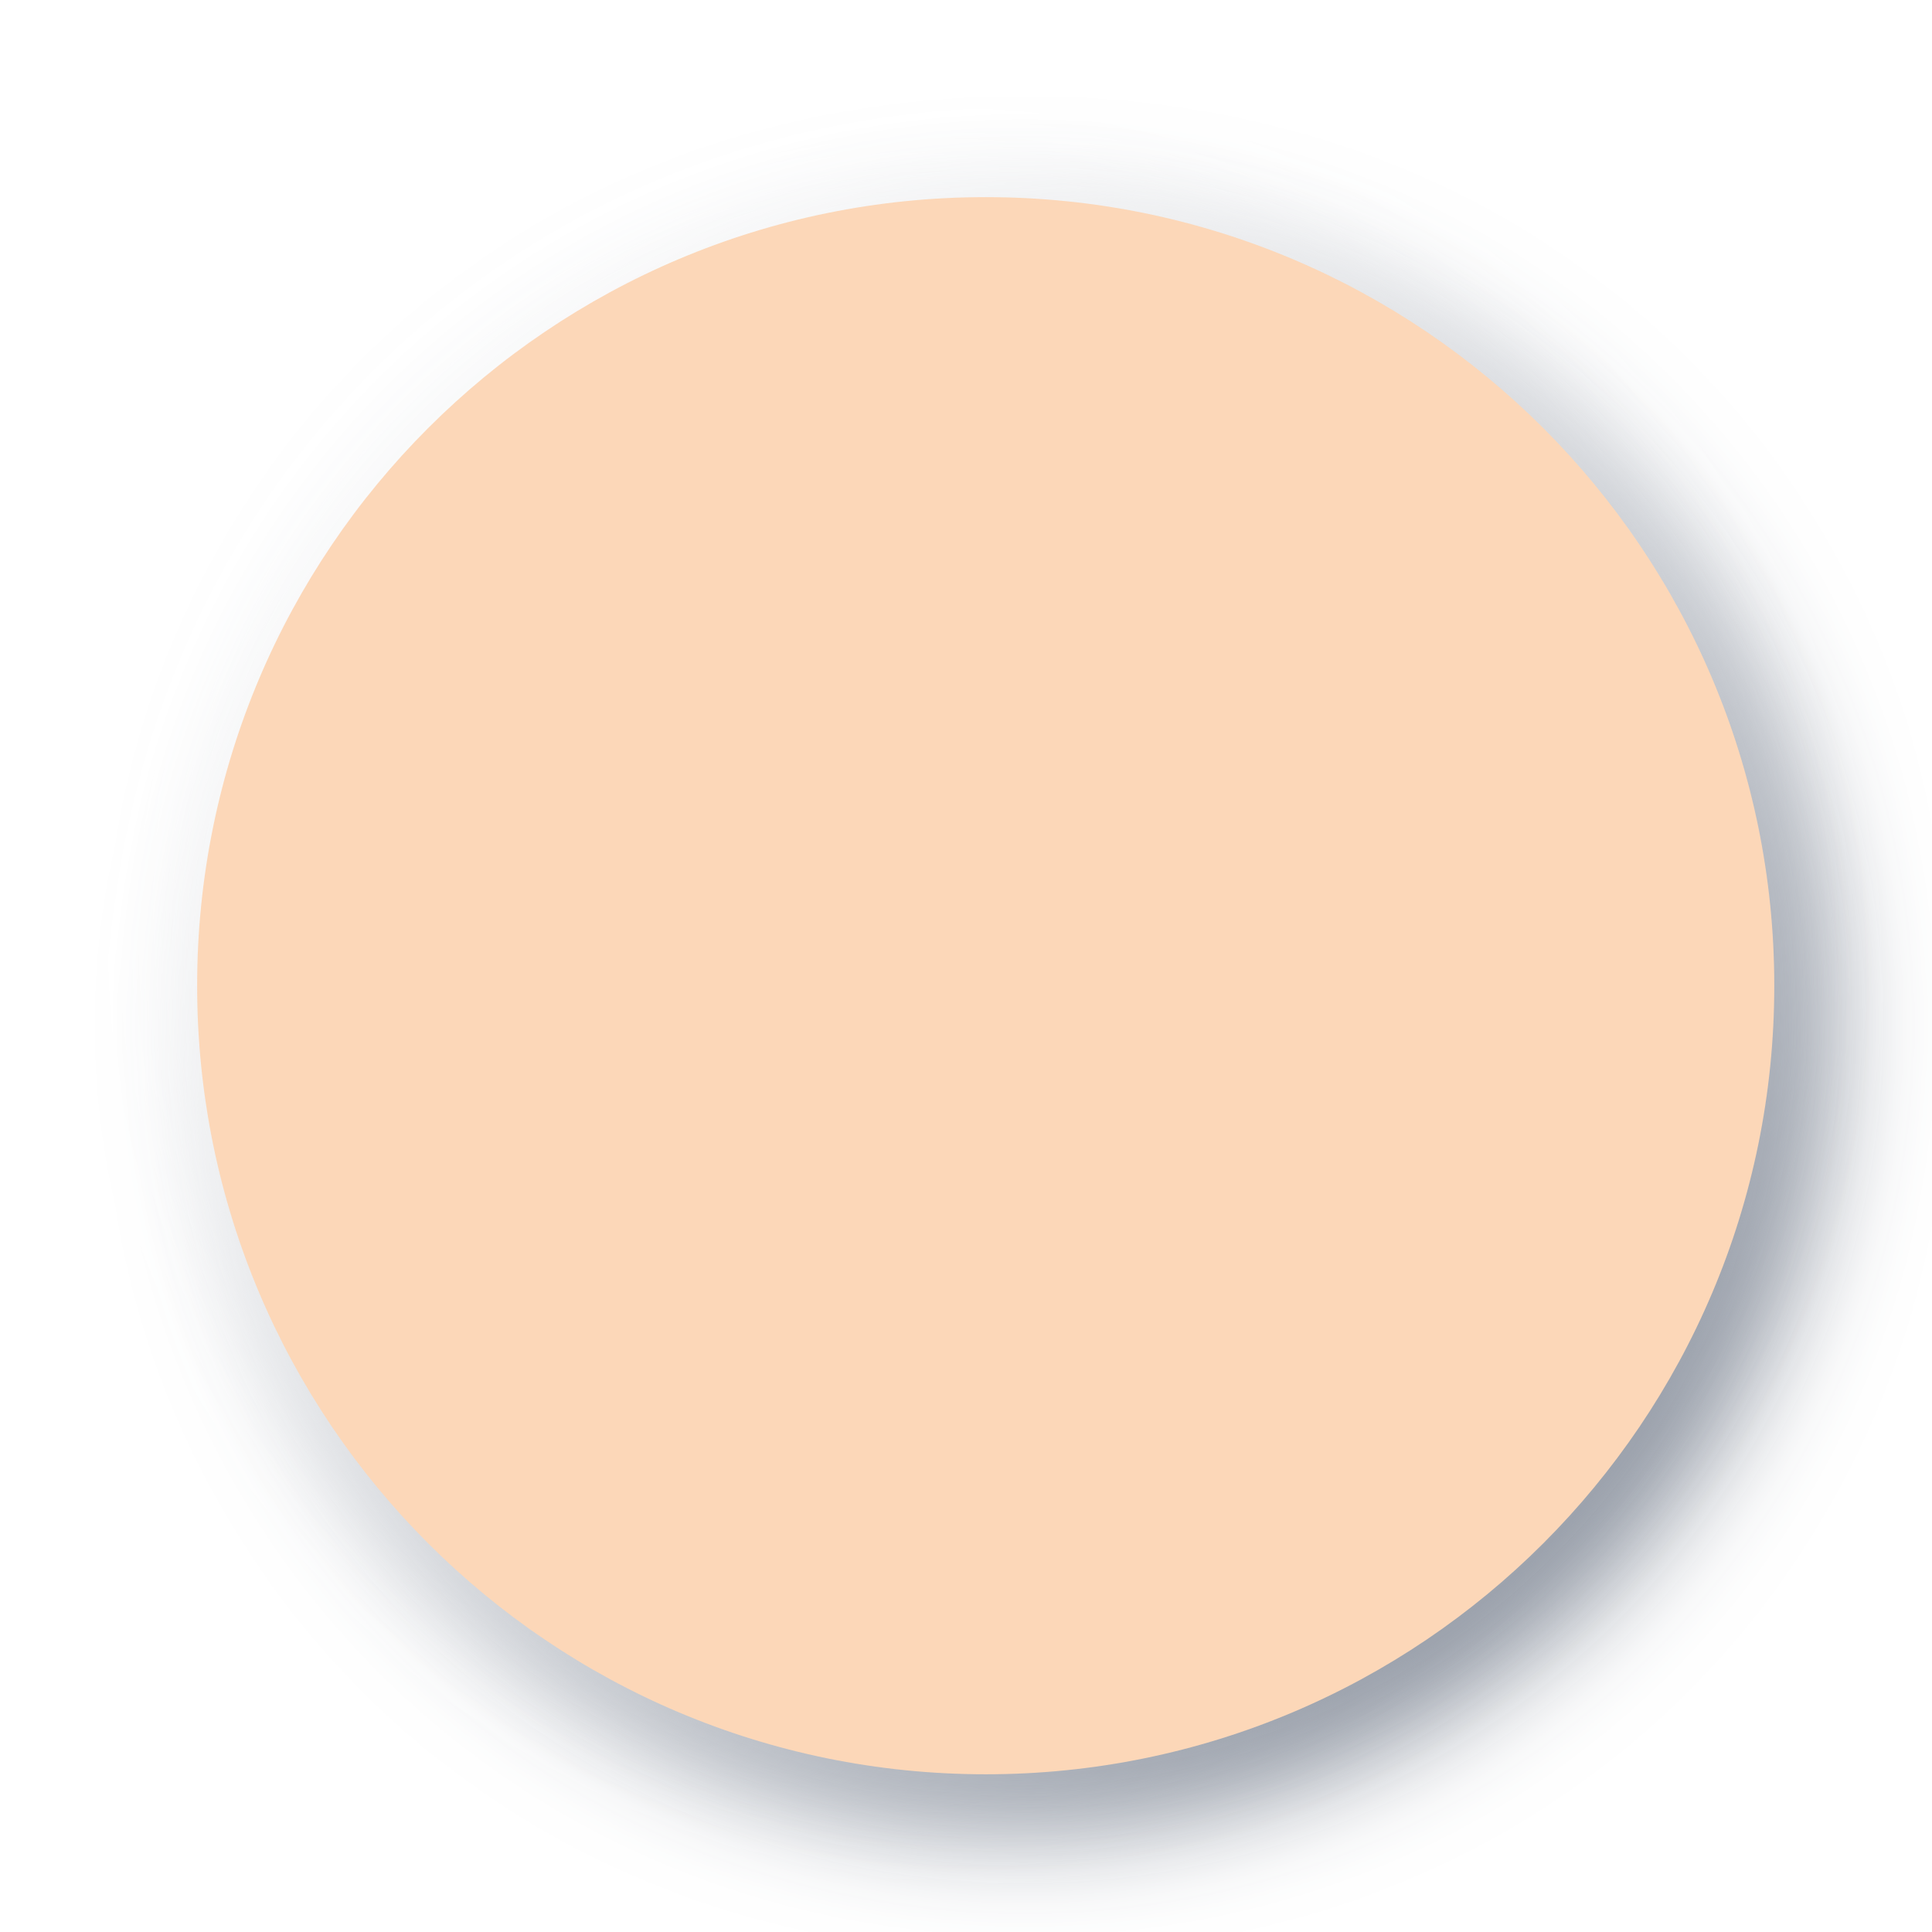
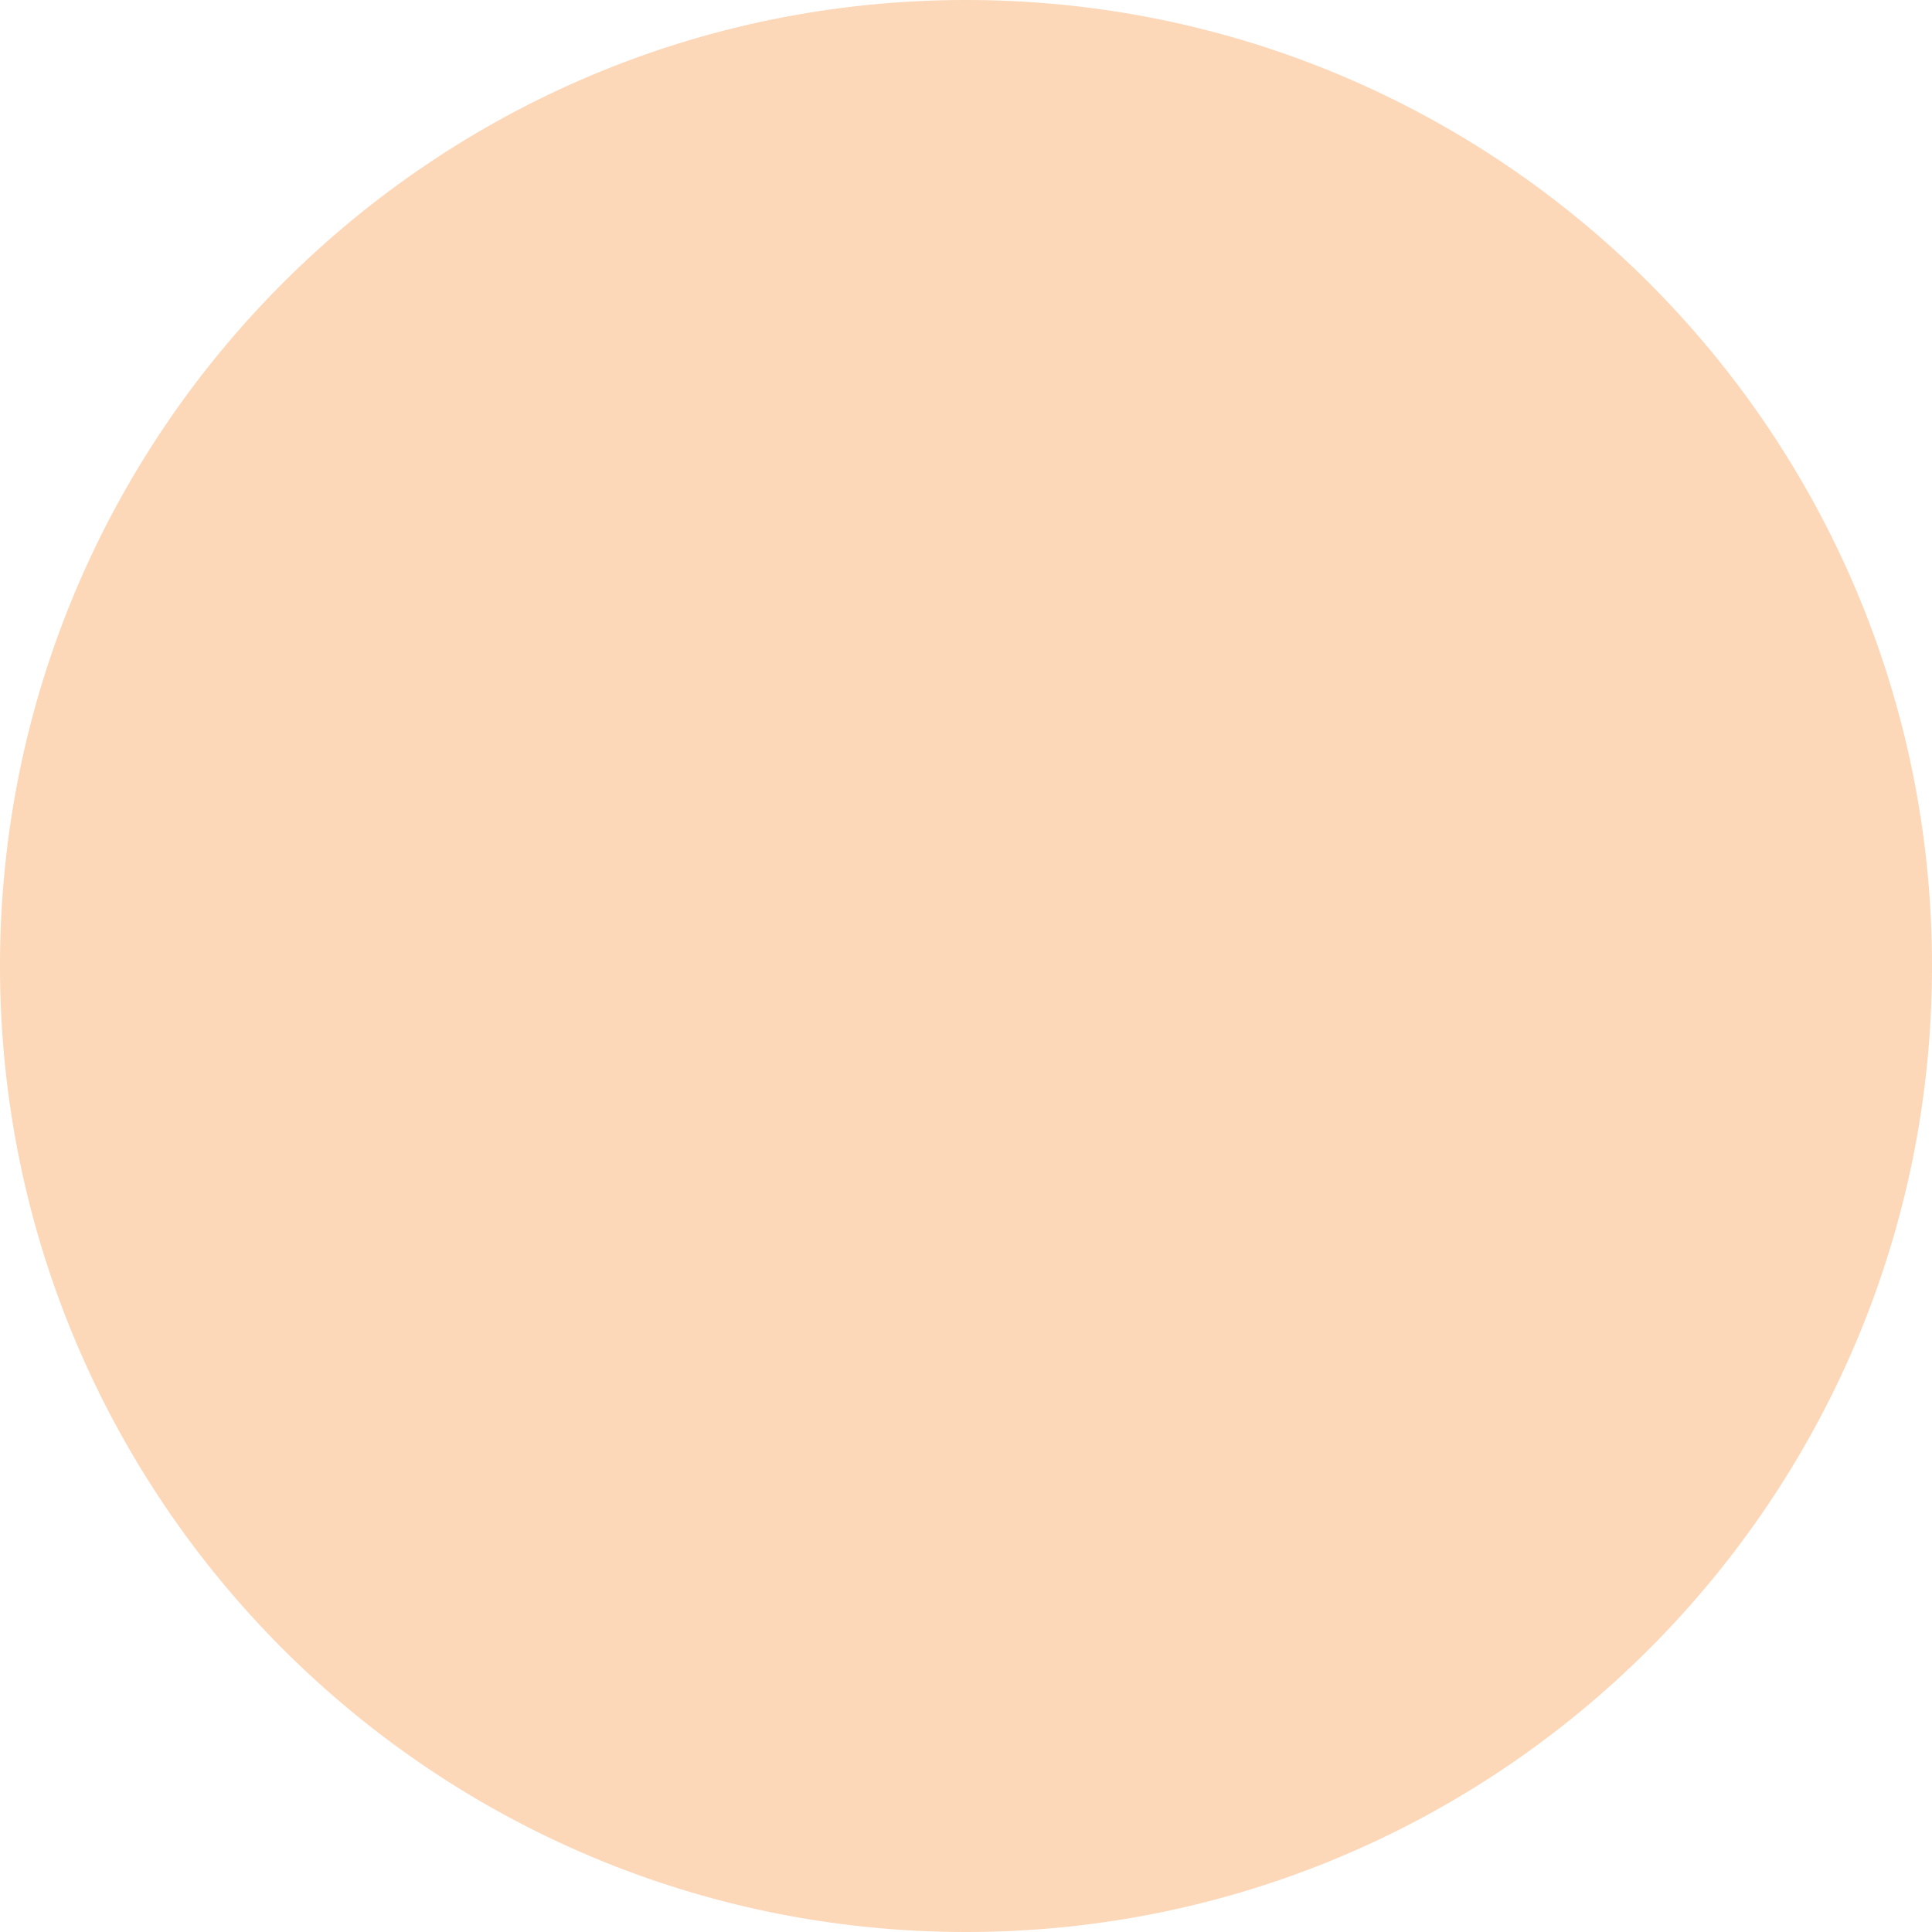
- <svg xmlns="http://www.w3.org/2000/svg" width="49" height="49" viewBox="0 0 49 49" fill="none">
-   <g filter="url(#filter0_dd)">
-     <circle cx="25" cy="25" r="20" fill="#FCD7B8" />
+ <svg xmlns="http://www.w3.org/2000/svg" version="1.1" id="Calque_1" x="0px" y="0px" viewBox="0 0 40 40" style="enable-background:new 0 0 40 40;" xml:space="preserve">
+   <style type="text/css">
+ 	.st0{fill:#FCD7B8;}
+ </style>
+   <g>
+     <circle class="st0" cx="20" cy="20" r="20" />
  </g>
-   <defs>
-     <filter id="filter0_dd" x="0" y="0" width="49" height="49" filterUnits="userSpaceOnUse" color-interpolation-filters="sRGB">
-       <feFlood flood-opacity="0" result="BackgroundImageFix" />
-       <feColorMatrix in="SourceAlpha" type="matrix" values="0 0 0 0 0 0 0 0 0 0 0 0 0 0 0 0 0 0 127 0" />
-       <feOffset dx="1" dy="1" />
-       <feGaussianBlur stdDeviation="1.5" />
-       <feColorMatrix type="matrix" values="0 0 0 0 0.369 0 0 0 0 0.408 0 0 0 0 0.475 0 0 0 0.945 0" />
-       <feBlend mode="normal" in2="BackgroundImageFix" result="effect1_dropShadow" />
-       <feColorMatrix in="SourceAlpha" type="matrix" values="0 0 0 0 0 0 0 0 0 0 0 0 0 0 0 0 0 0 127 0" />
-       <feOffset dx="-1" dy="-1" />
-       <feGaussianBlur stdDeviation="2" />
-       <feColorMatrix type="matrix" values="0 0 0 0 1 0 0 0 0 1 0 0 0 0 1 0 0 0 1 0" />
-       <feBlend mode="normal" in2="effect1_dropShadow" result="effect2_dropShadow" />
-       <feBlend mode="normal" in="SourceGraphic" in2="effect2_dropShadow" result="shape" />
-     </filter>
-   </defs>
</svg>
